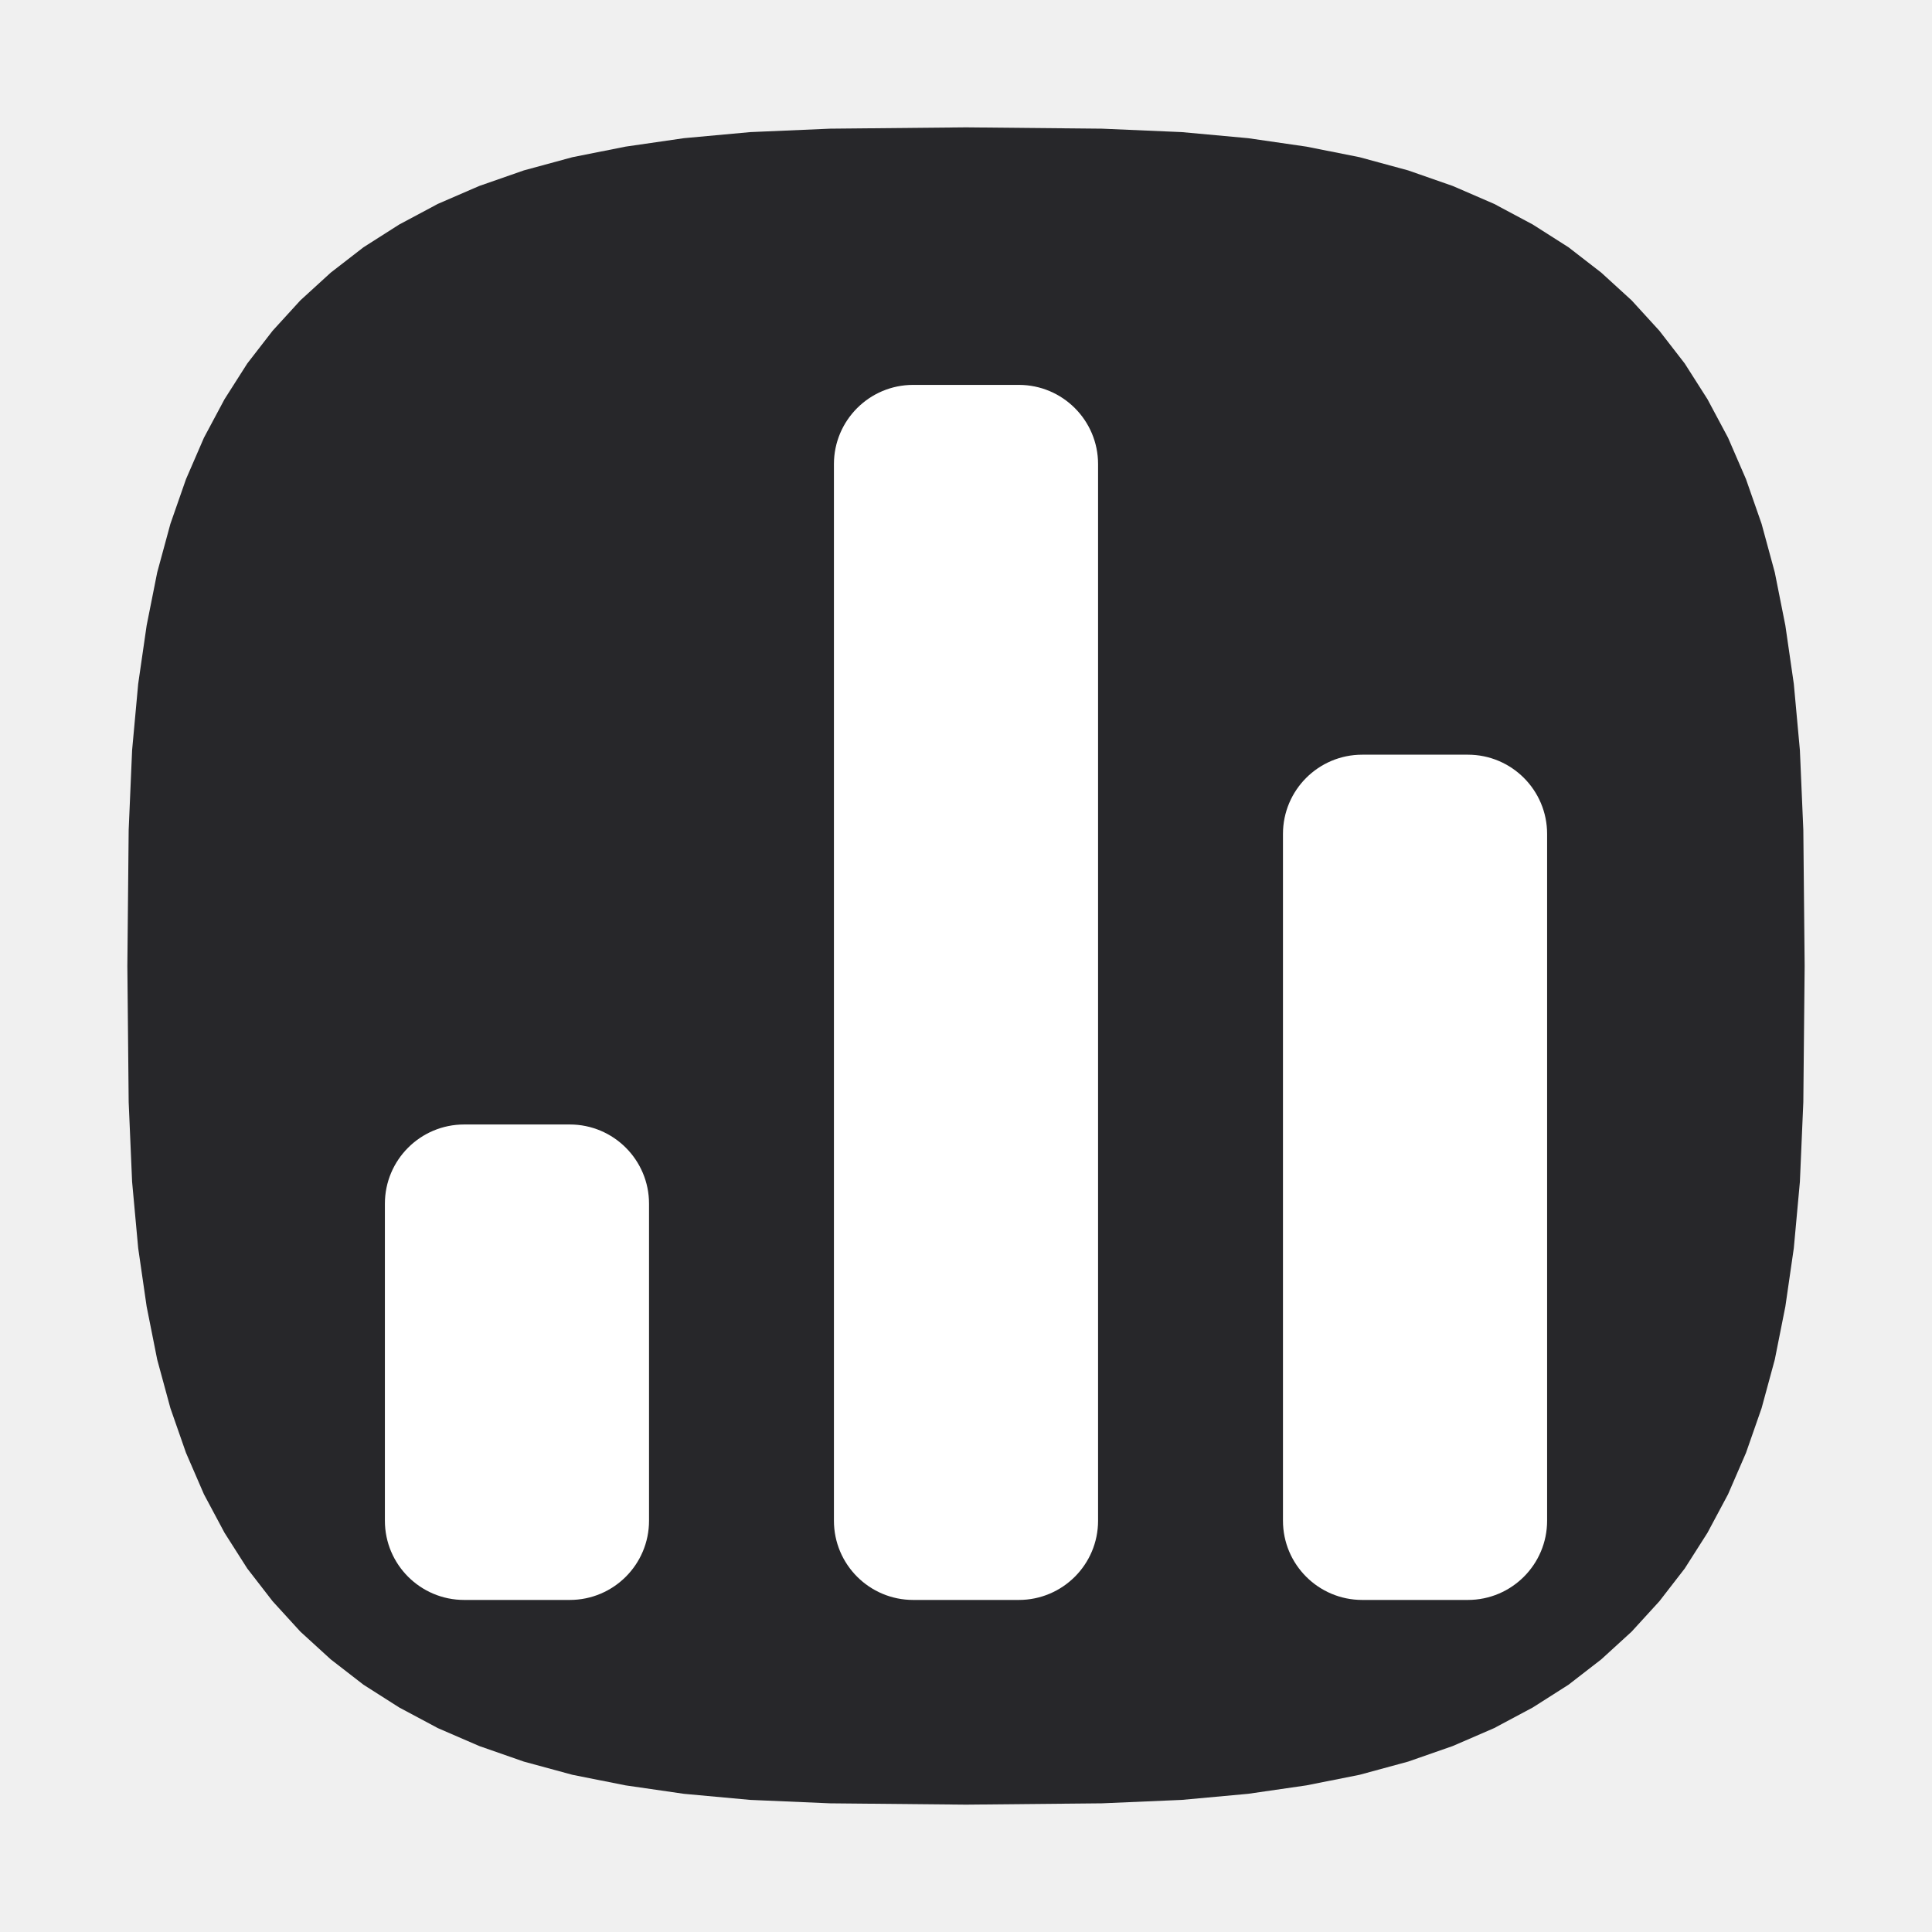
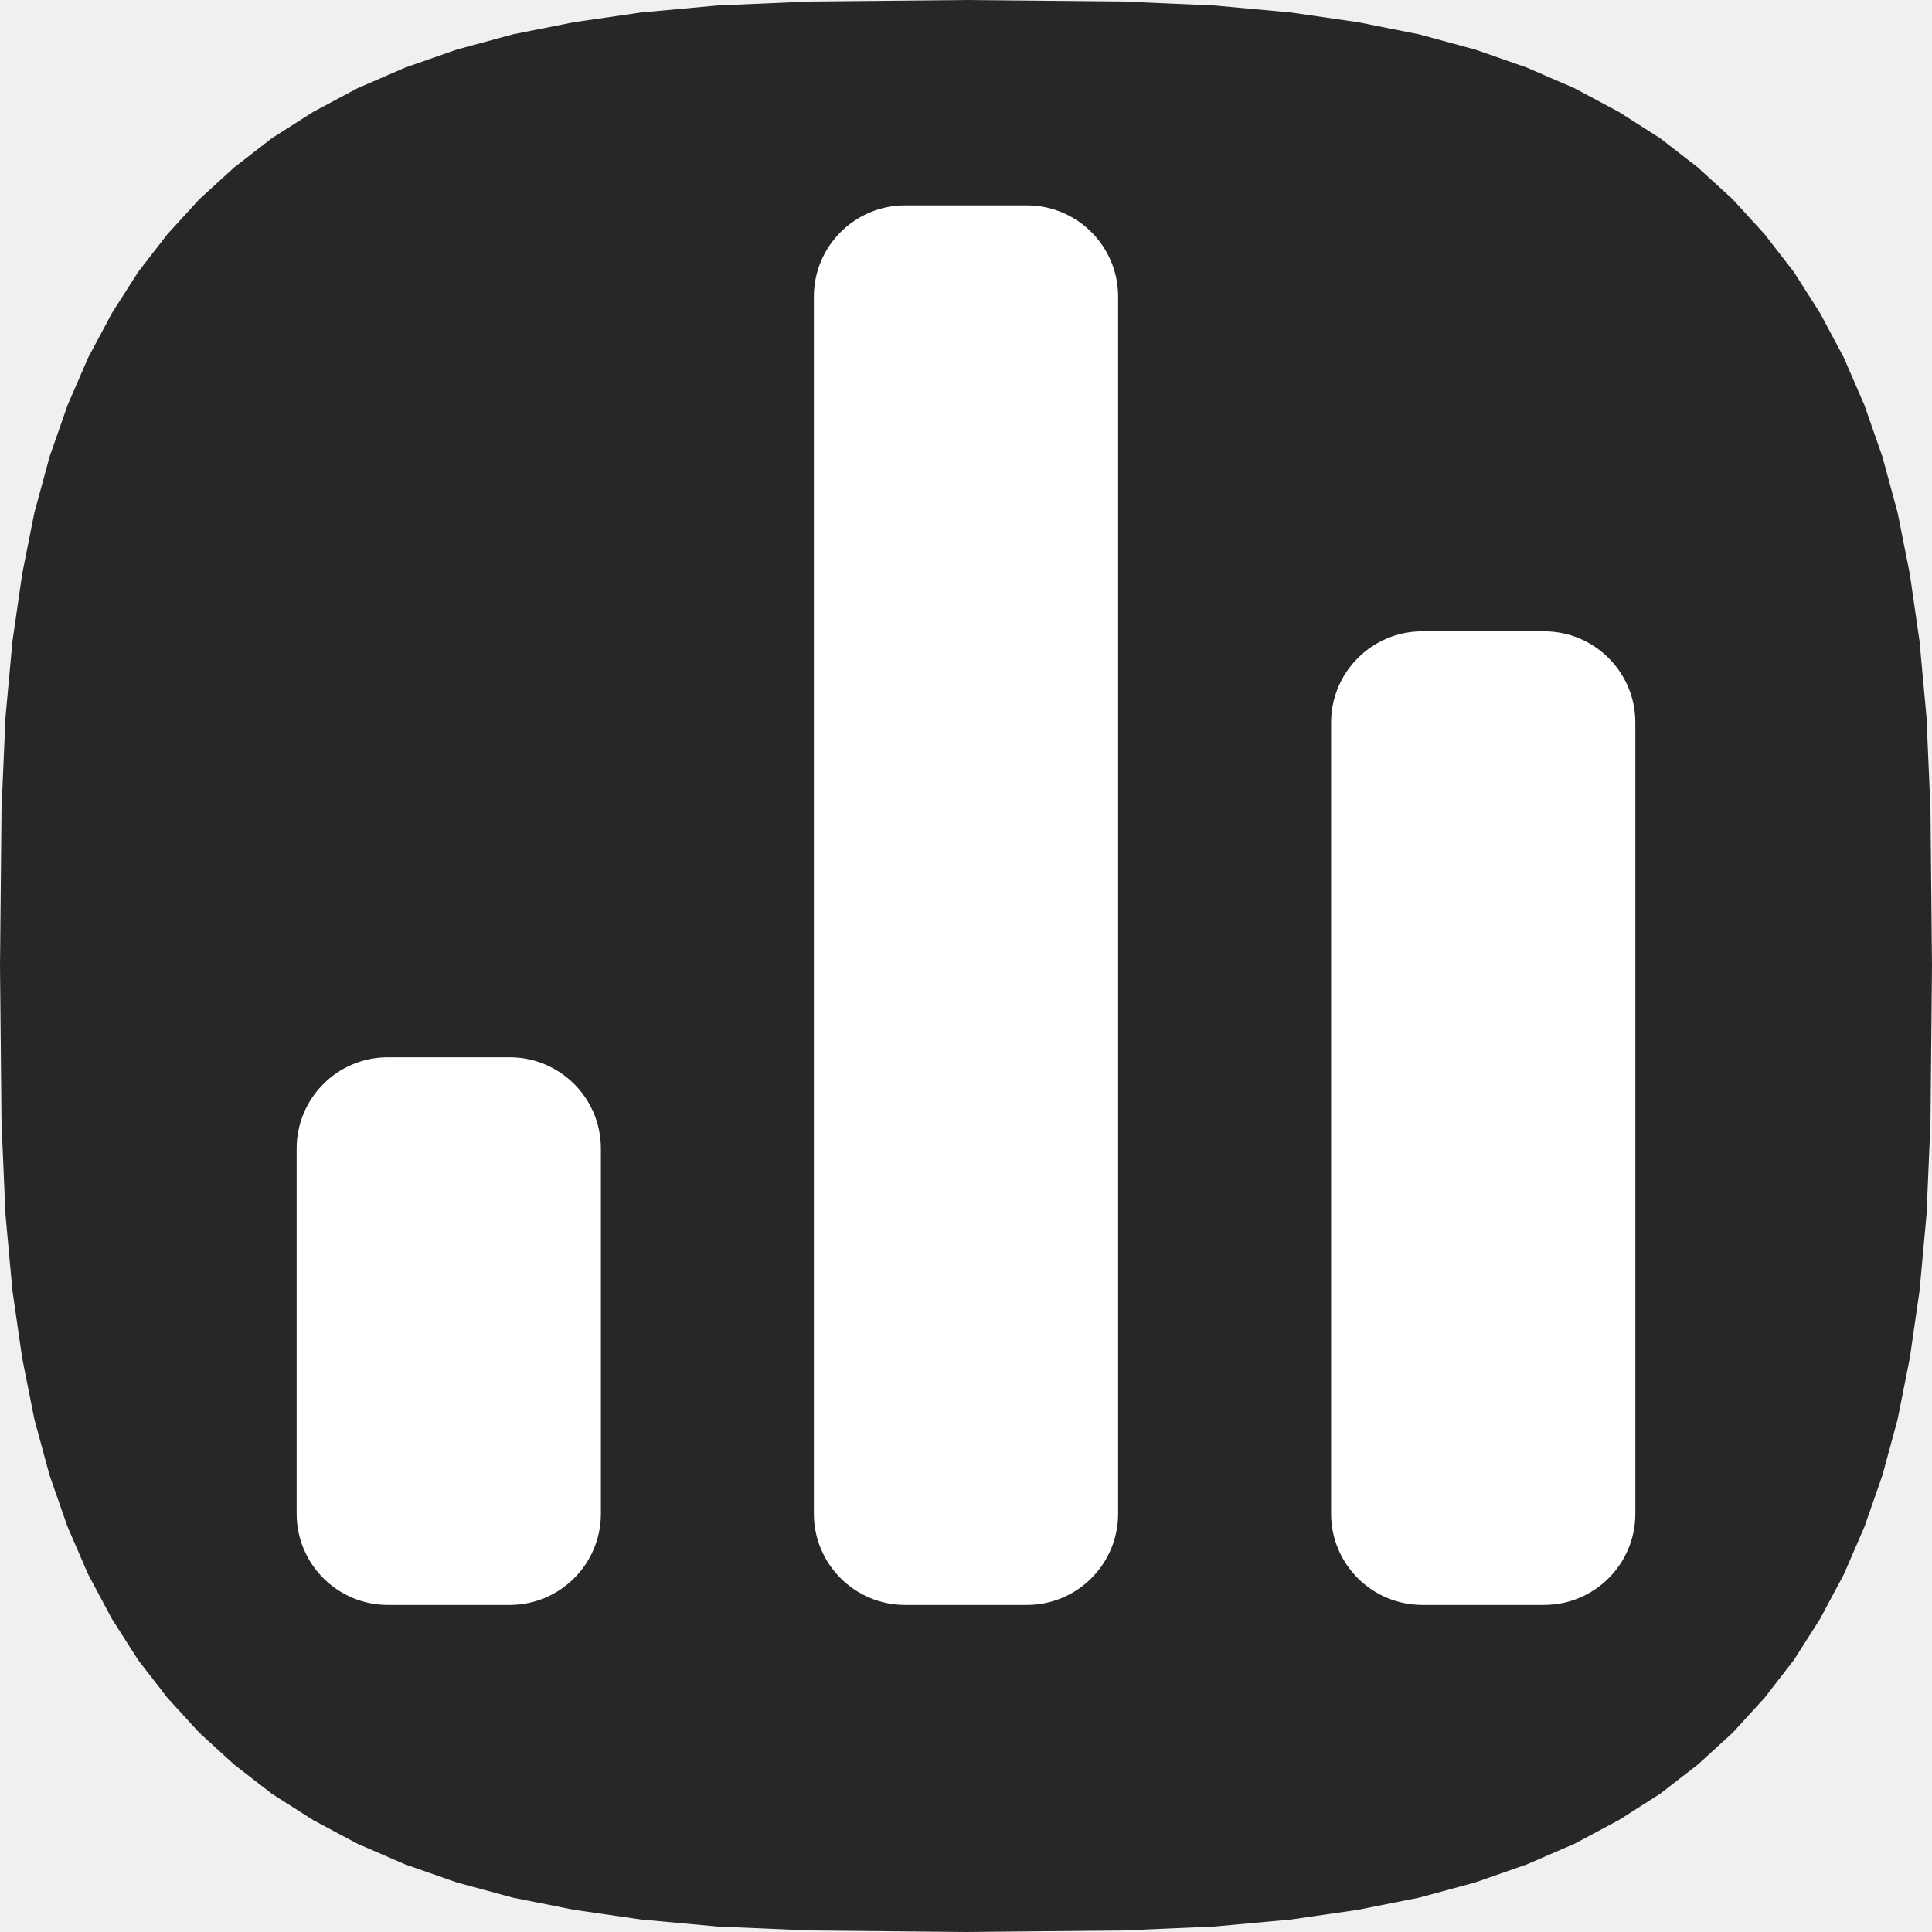
- <svg xmlns="http://www.w3.org/2000/svg" viewBox="0 0 64 64">
-   <g transform="translate(4 4) scale(.875)">
-     <path fill="#27272a" d="M63.75 32L63.7 37.15L63.57 40.17L63.34 42.68L63.02 44.89L62.62 46.9L62.12 48.74L61.53 50.43L60.85 52L60.07 53.46L59.21 54.81L58.25 56.05L57.2 57.2L56.05 58.25L54.81 59.21L53.46 60.07L52 60.85L50.43 61.53L48.74 62.12L46.9 62.62L44.89 63.02L42.68 63.34L40.17 63.57L37.15 63.7L32 63.75L26.85 63.7L23.83 63.57L21.32 63.34L19.11 63.02L17.1 62.62L15.26 62.12L13.57 61.53L12 60.85L10.54 60.07L9.19 59.21L7.95 58.25L6.8 57.2L5.75 56.05L4.79 54.81L3.93 53.46L3.15 52L2.47 50.43L1.88 48.74L1.38 46.9L0.98 44.89L0.66 42.68L0.43 40.17L0.3 37.15L0.25 32L0.3 26.85L0.43 23.83L0.66 21.32L0.98 19.11L1.38 17.1L1.88 15.26L2.47 13.57L3.15 12L3.93 10.54L4.79 9.19L5.75 7.95L6.8 6.8L7.95 5.75L9.19 4.79L10.54 3.93L12 3.15L13.57 2.47L15.26 1.88L17.1 1.38L19.11 0.98L21.32 0.66L23.83 0.43L26.85 0.3L32 0.25L37.15 0.3L40.17 0.43L42.68 0.66L44.89 0.98L46.9 1.38L48.74 1.88L50.43 2.47L52 3.15L53.46 3.93L54.81 4.79L56.05 5.75L57.2 6.8L58.25 7.95L59.21 9.19L60.07 10.54L60.85 12L61.53 13.57L62.12 15.26L62.62 17.1L63.02 19.11L63.34 21.32L63.57 23.83L63.7 26.85Z" />
-     <g fill="#fff">
-       <rect x="10" y="38" width="10" height="18" rx="3" />
-       <rect x="27" y="10" width="10" height="46" rx="3" />
-       <rect x="44" y="24" width="10" height="32" rx="3" />
-     </g>
+ <svg xmlns="http://www.w3.org/2000/svg" viewBox="0.25 0.25 63.5 63.5">
+   <path fill="#27272a" d="M63.75 32L63.7 37.15L63.57 40.17L63.34 42.68L63.02 44.89L62.62 46.9L62.12 48.74L61.53 50.43L60.85 52L60.07 53.46L59.21 54.81L58.25 56.05L57.2 57.2L56.05 58.25L54.81 59.21L53.46 60.07L52 60.85L50.43 61.53L48.74 62.12L46.9 62.62L44.89 63.02L42.68 63.34L40.17 63.57L37.15 63.7L32 63.75L26.85 63.7L23.83 63.57L21.32 63.34L19.11 63.02L17.1 62.62L15.26 62.12L13.57 61.53L12 60.85L10.54 60.07L9.19 59.21L7.95 58.25L6.8 57.2L5.75 56.05L4.79 54.81L3.93 53.46L3.15 52L2.47 50.43L1.88 48.74L1.38 46.9L0.98 44.89L0.66 42.68L0.43 40.17L0.3 37.15L0.25 32L0.3 26.85L0.43 23.83L0.66 21.32L0.98 19.11L1.38 17.1L1.88 15.26L2.47 13.57L3.15 12L3.93 10.54L4.79 9.19L5.75 7.95L6.8 6.8L7.95 5.75L9.19 4.79L10.54 3.93L12 3.15L13.57 2.47L15.26 1.88L17.1 1.38L19.11 0.98L21.32 0.66L23.83 0.43L26.85 0.3L32 0.25L37.15 0.3L40.17 0.43L42.68 0.66L44.89 0.98L46.9 1.38L48.74 1.88L50.43 2.47L52 3.15L53.46 3.93L54.81 4.79L56.05 5.75L57.2 6.8L58.25 7.95L59.21 9.19L60.07 10.54L60.85 12L61.53 13.57L62.12 15.26L62.62 17.1L63.02 19.11L63.34 21.32L63.57 23.83L63.7 26.85Z" />
+   <g fill="#fff" transform="translate(0 -3)">
+     <rect x="10" y="38" width="10" height="18" rx="3" />
+     <rect x="27" y="10" width="10" height="46" rx="3" />
+     <rect x="44" y="24" width="10" height="32" rx="3" />
  </g>
</svg>
